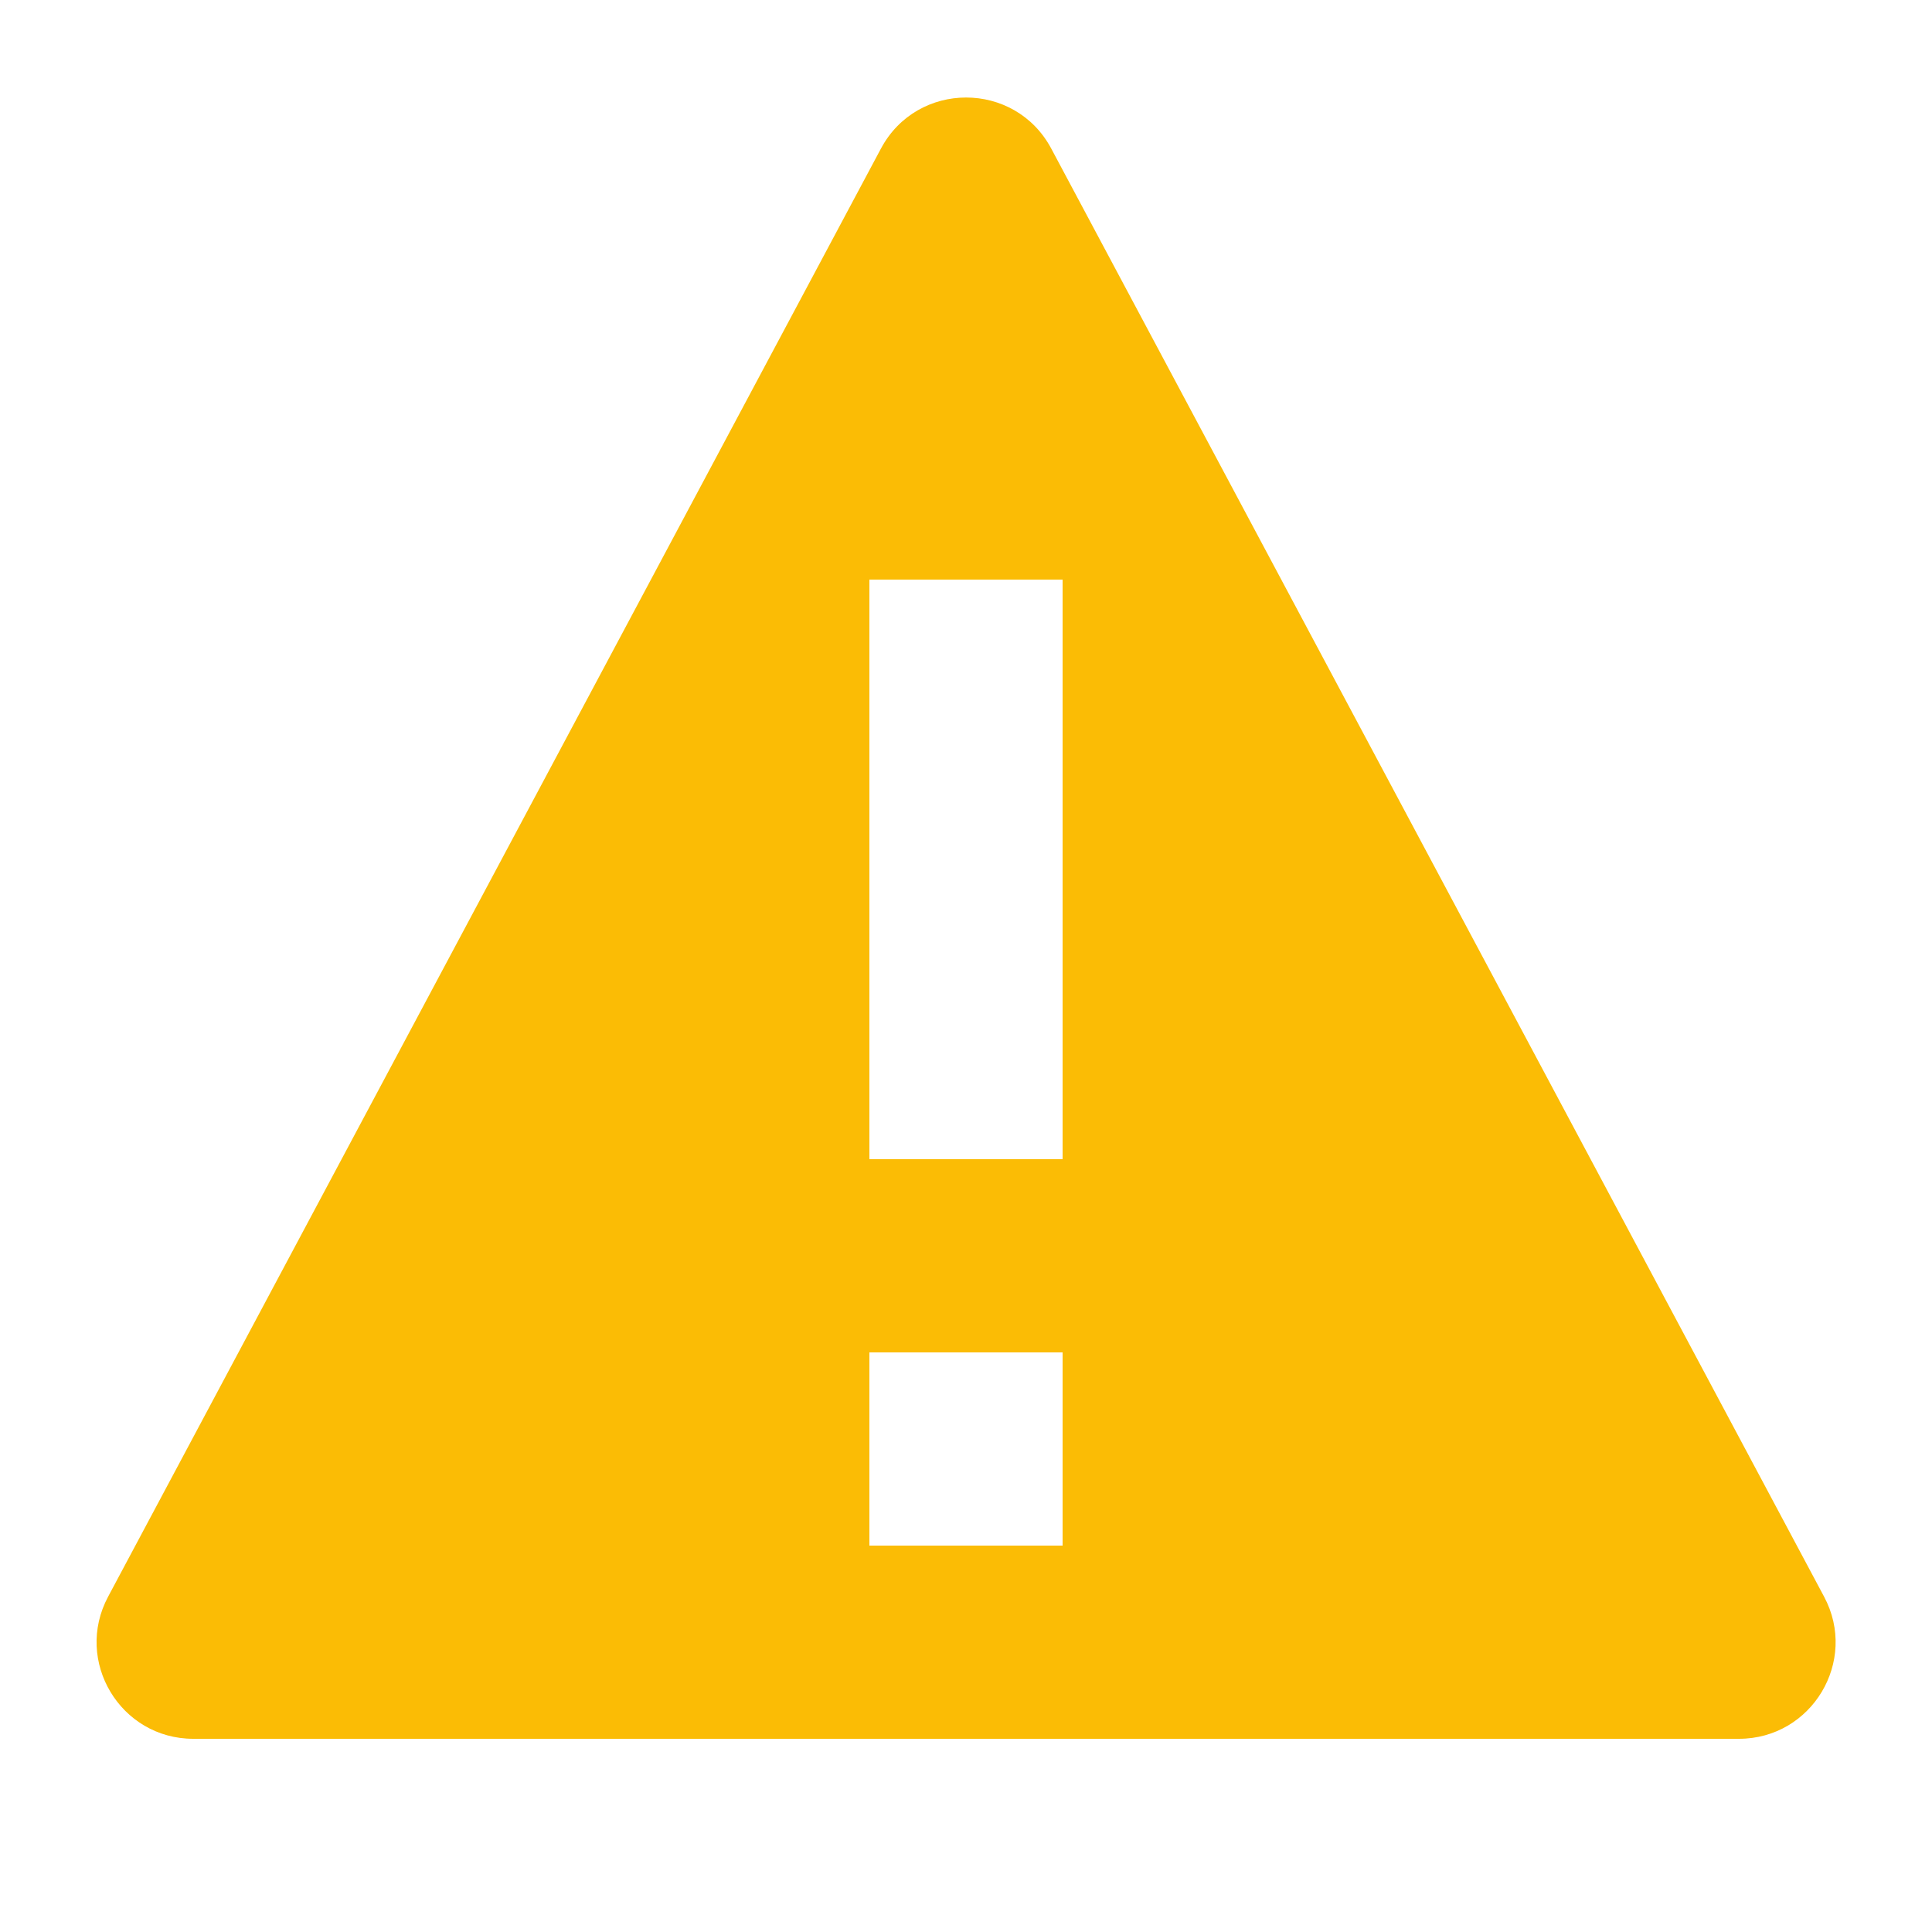
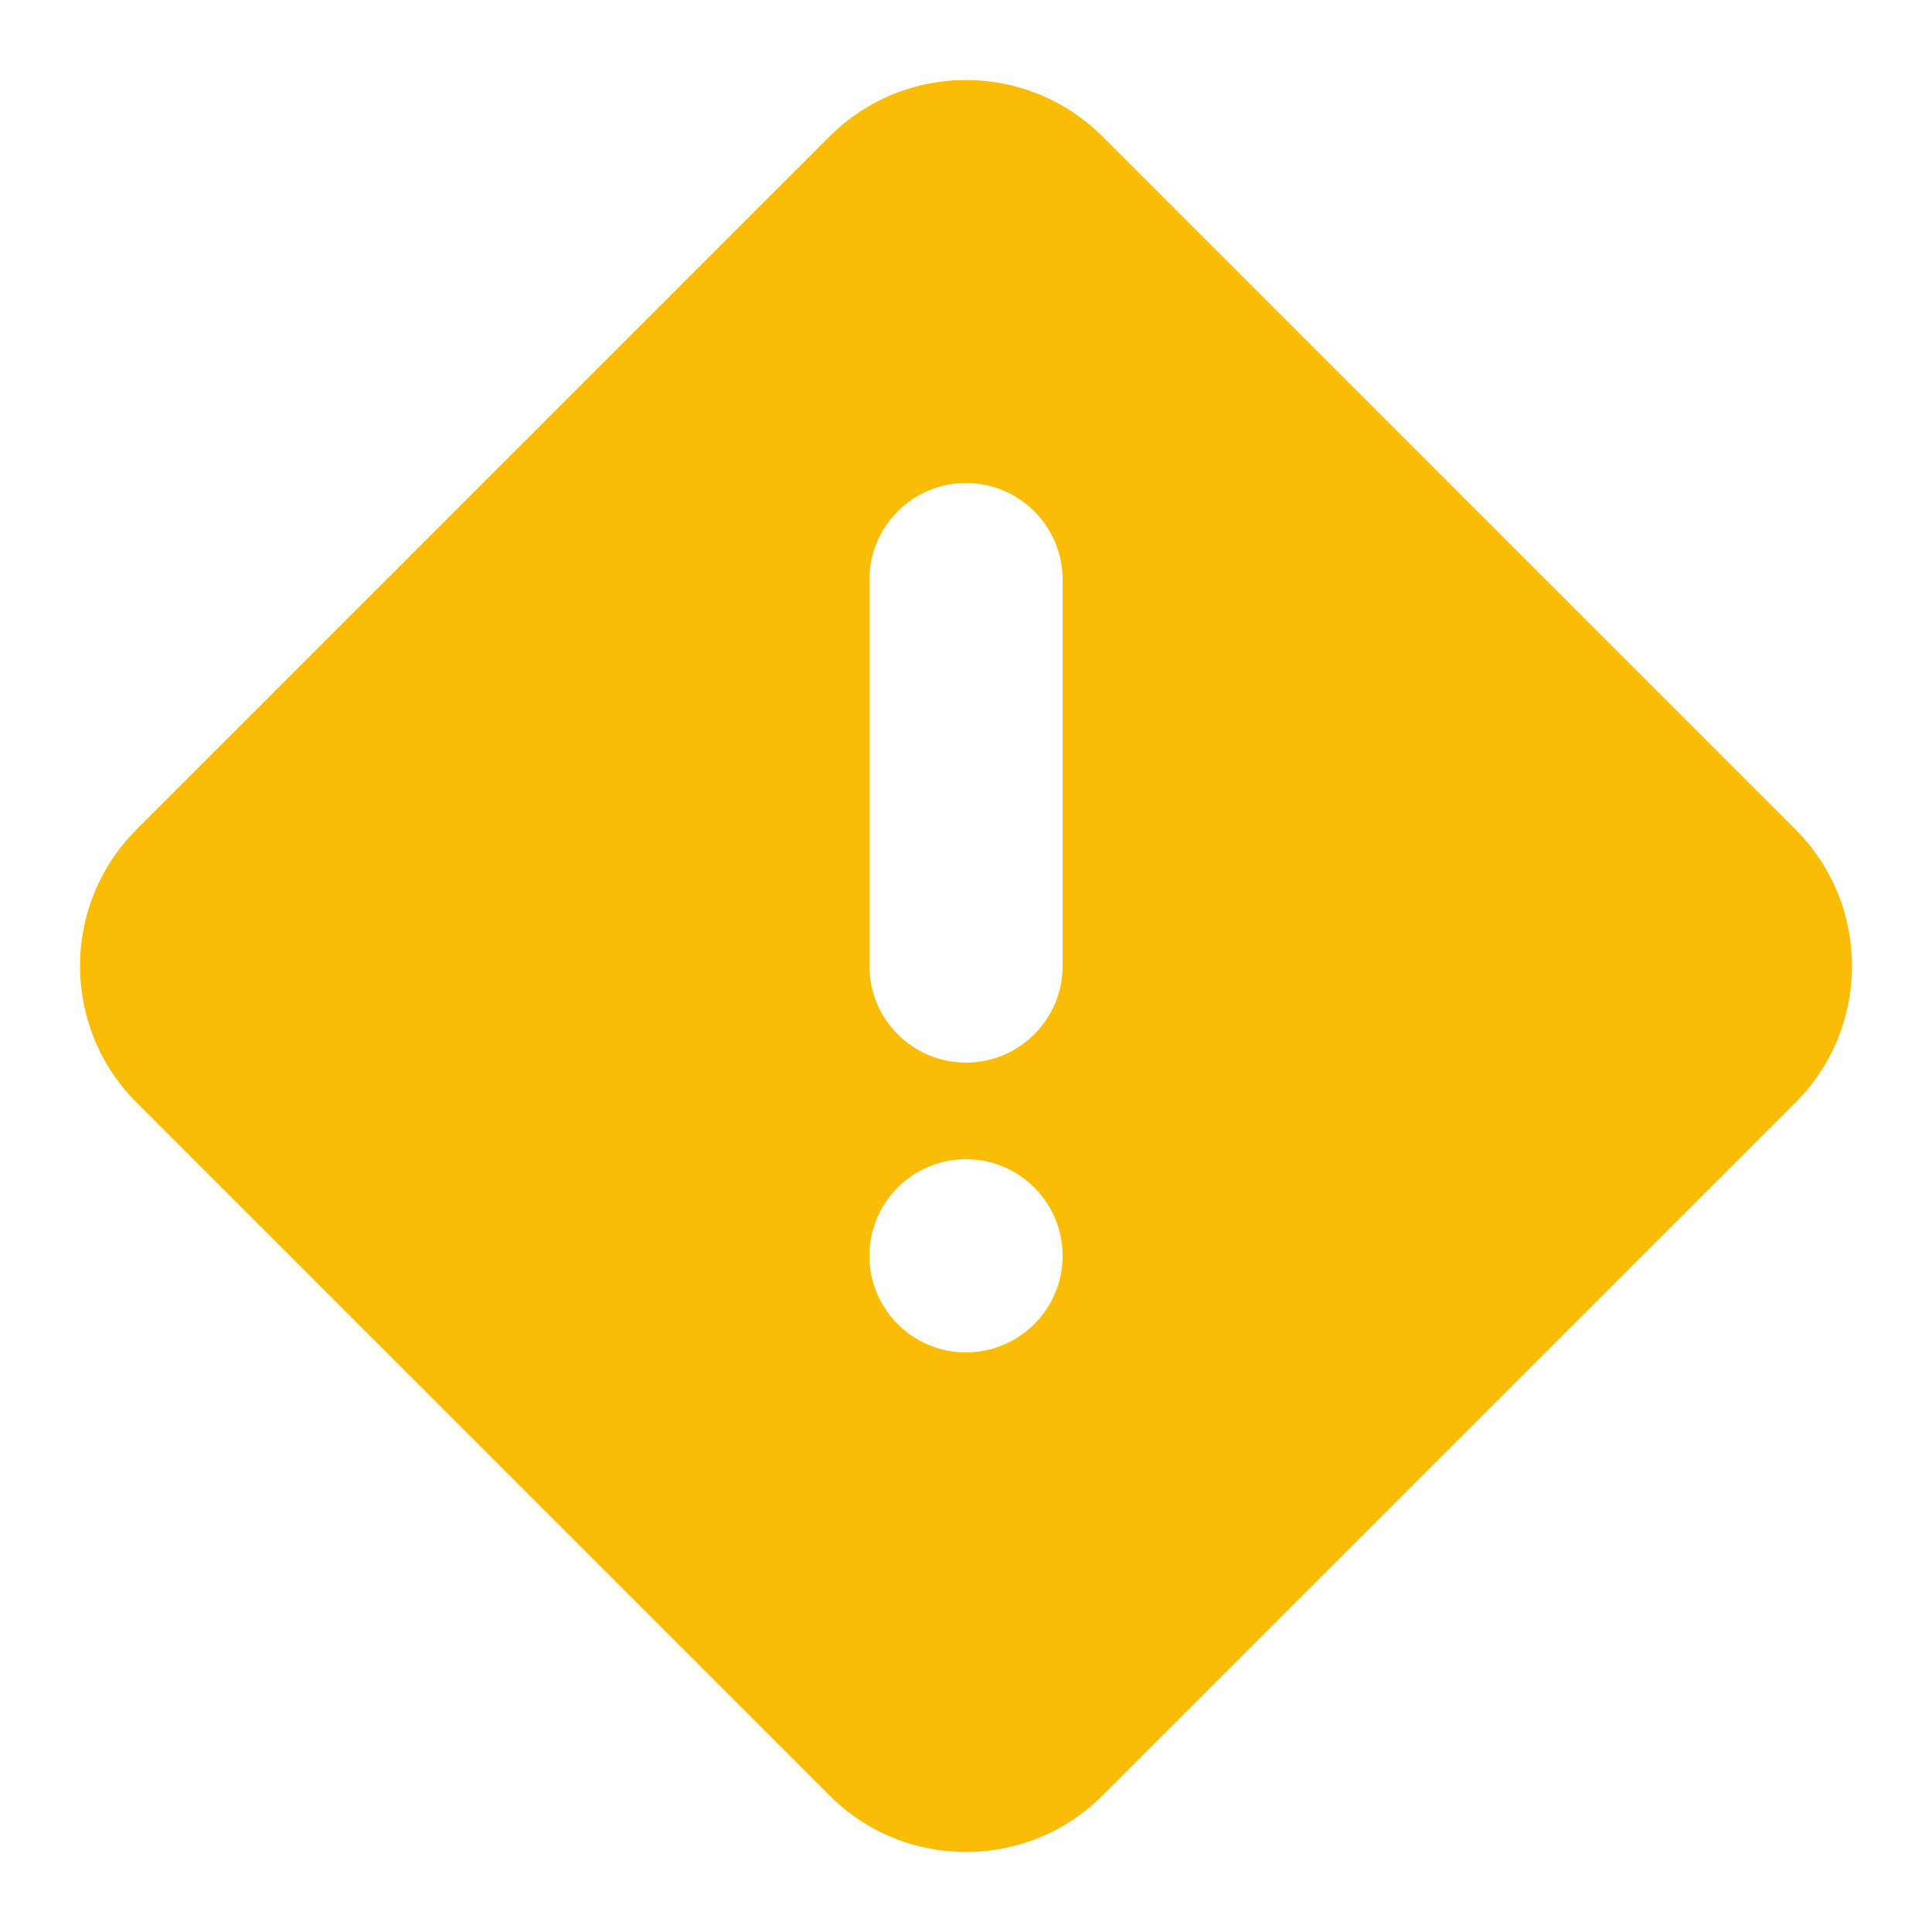
<svg xmlns="http://www.w3.org/2000/svg" width="20" height="20" viewBox="0 0 20 20" fill="none">
-   <path fill-rule="evenodd" clip-rule="evenodd" d="M9.119 1.539C9.495 0.833 10.507 0.833 10.883 1.539L18.883 16.529C19.239 17.195 18.756 18 18.001 18L2.001 18C1.246 18 0.763 17.195 1.119 16.529L9.119 1.539ZM11 12L9 12L9 6L11 6L11 12ZM9 16L11 16L11 14L9 14L9 16Z" fill="#FBBC05" />
+   <g id="attention">
+     <path id="First" fill-rule="evenodd" clip-rule="evenodd" d="M1.414 8.586C0.633 9.367 0.633 10.633 1.414 11.414L8.586 18.586C9.367 19.367 10.633 19.367 11.414 18.586L18.586 11.414C19.367 10.633 19.367 9.367 18.586 8.586L11.414 1.414C10.633 0.633 9.367 0.633 8.586 1.414L1.414 8.586ZM10 5C10.552 5 11 5.448 11 6V10C11 10.552 10.552 11 10 11C9.448 11 9 10.552 9 10V6C9 5.448 9.448 5 10 5ZM11 13C11 13.552 10.552 14 10 14C9.448 14 9 13.552 9 13C9 12.448 9.448 12 10 12C10.552 12 11 12.448 11 13Z" fill="#FBBC05" />
+   </g>
</svg>
